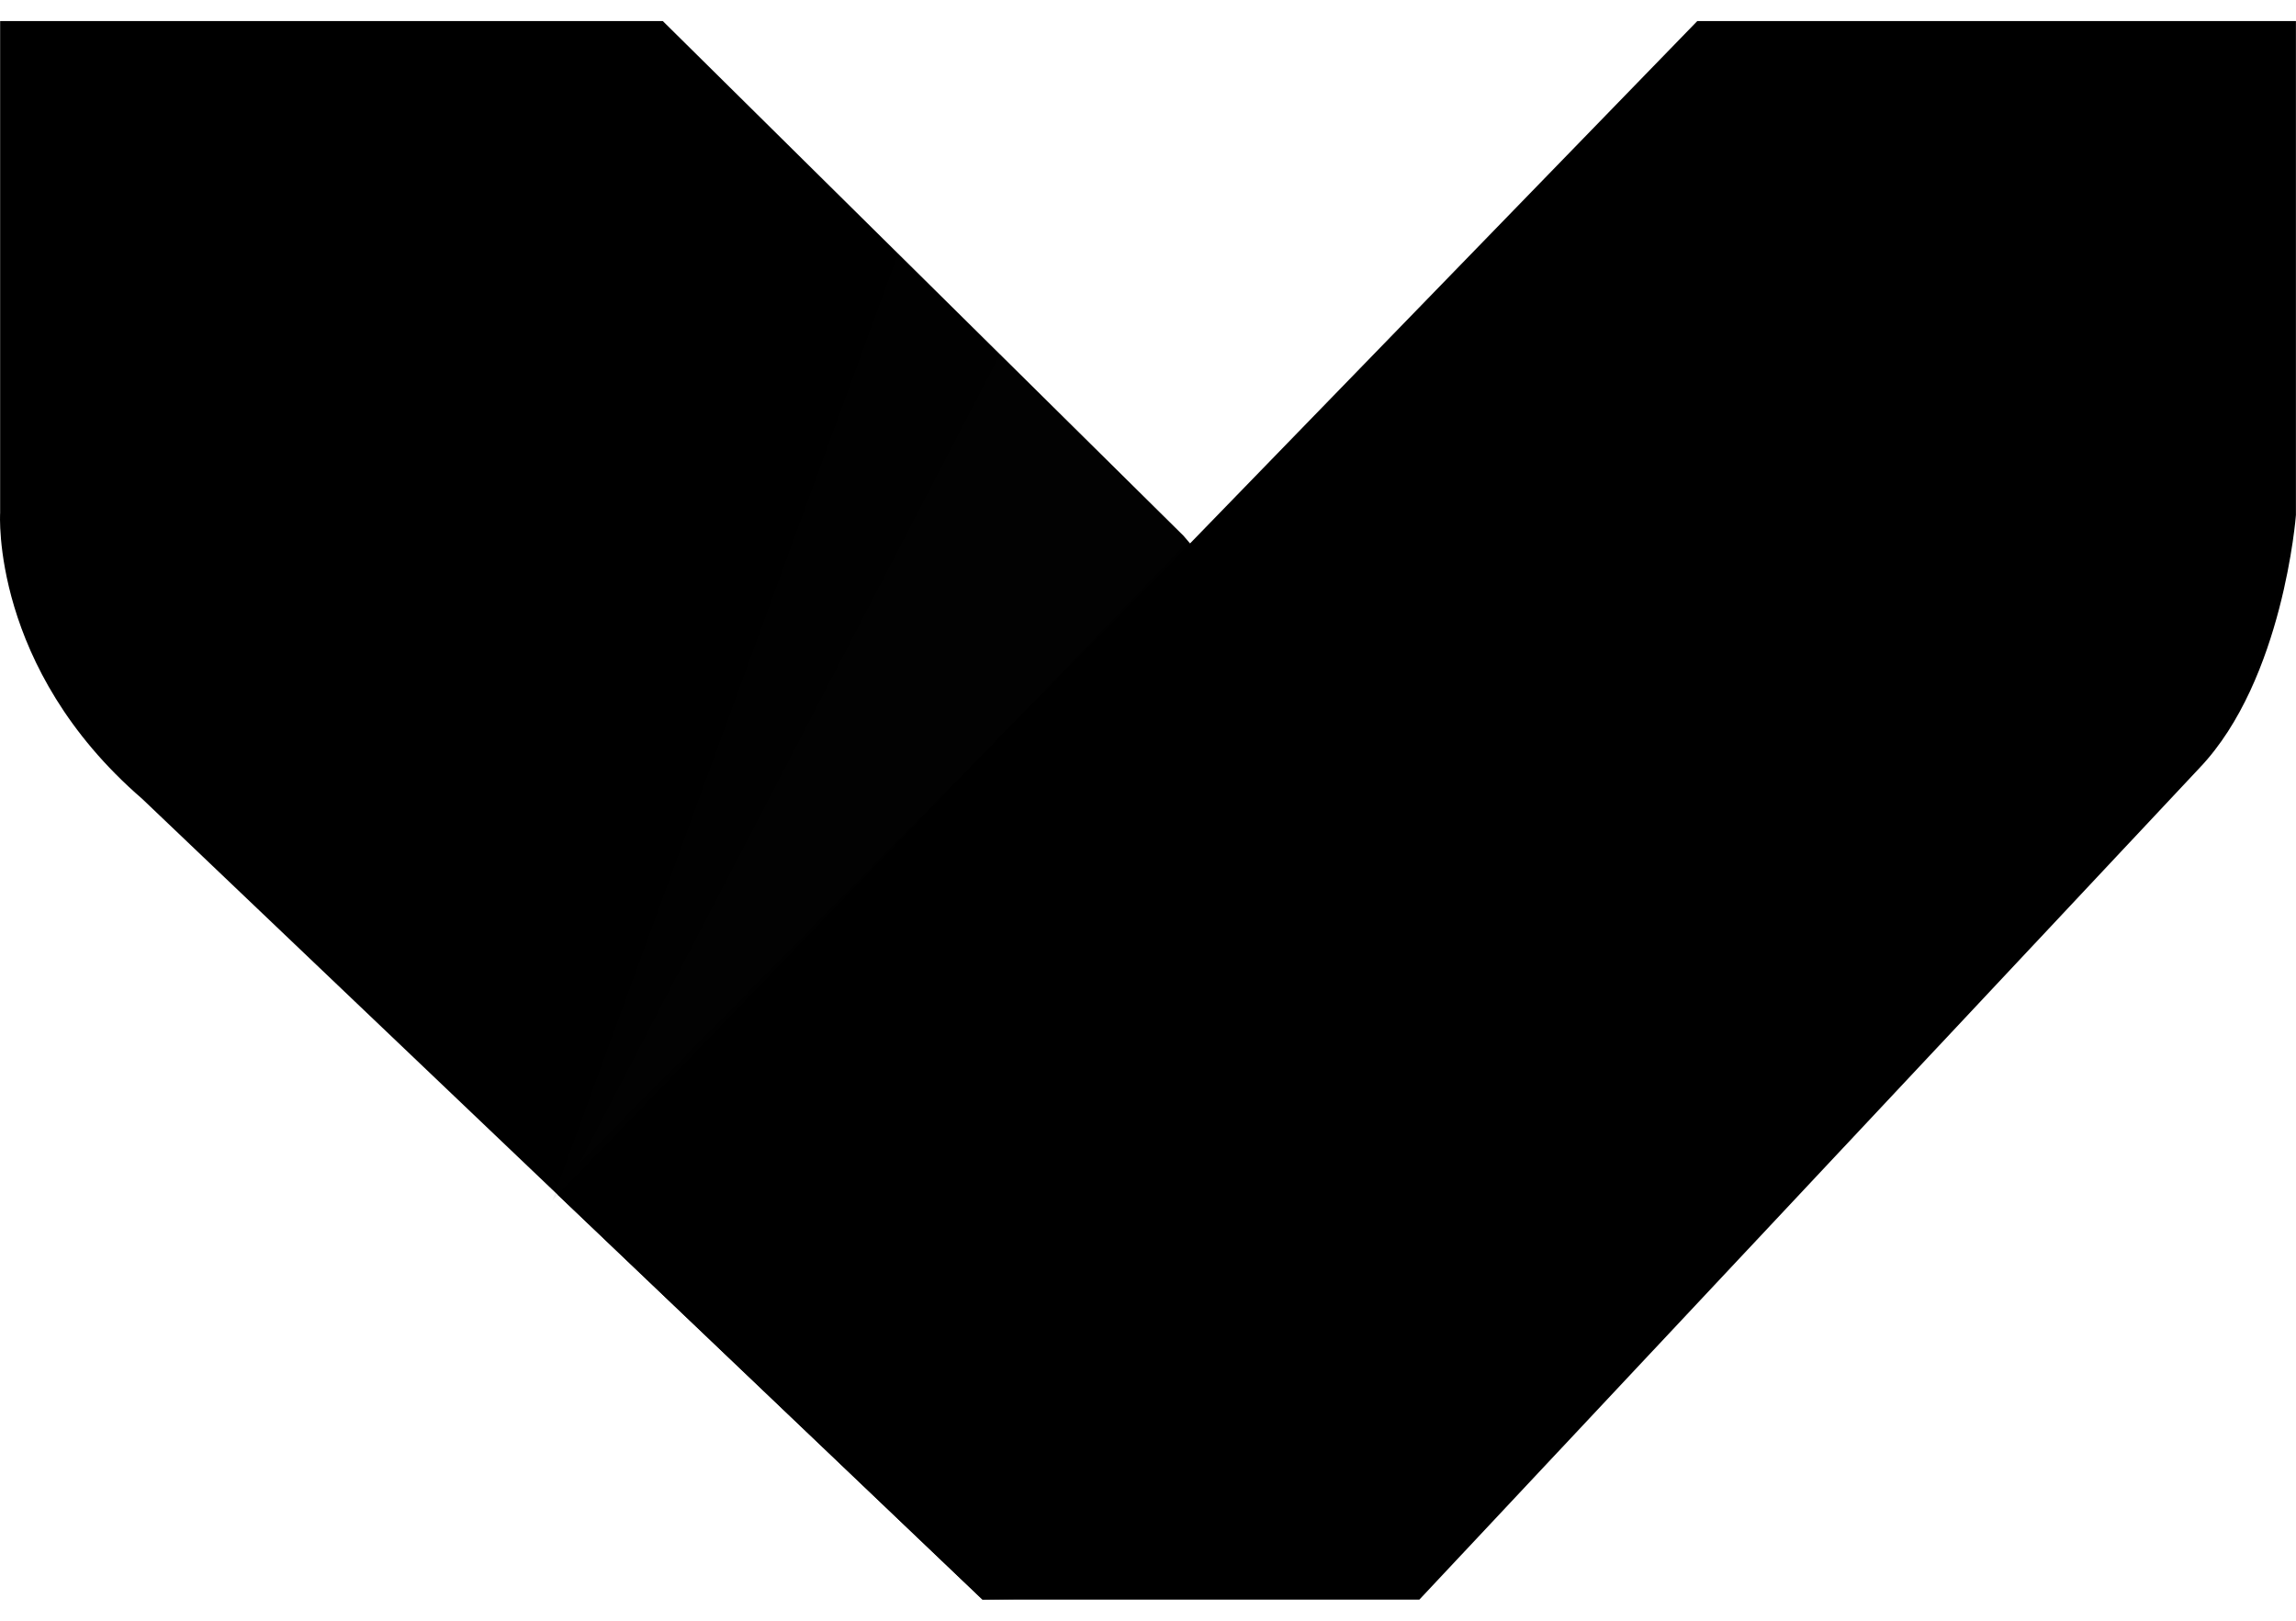
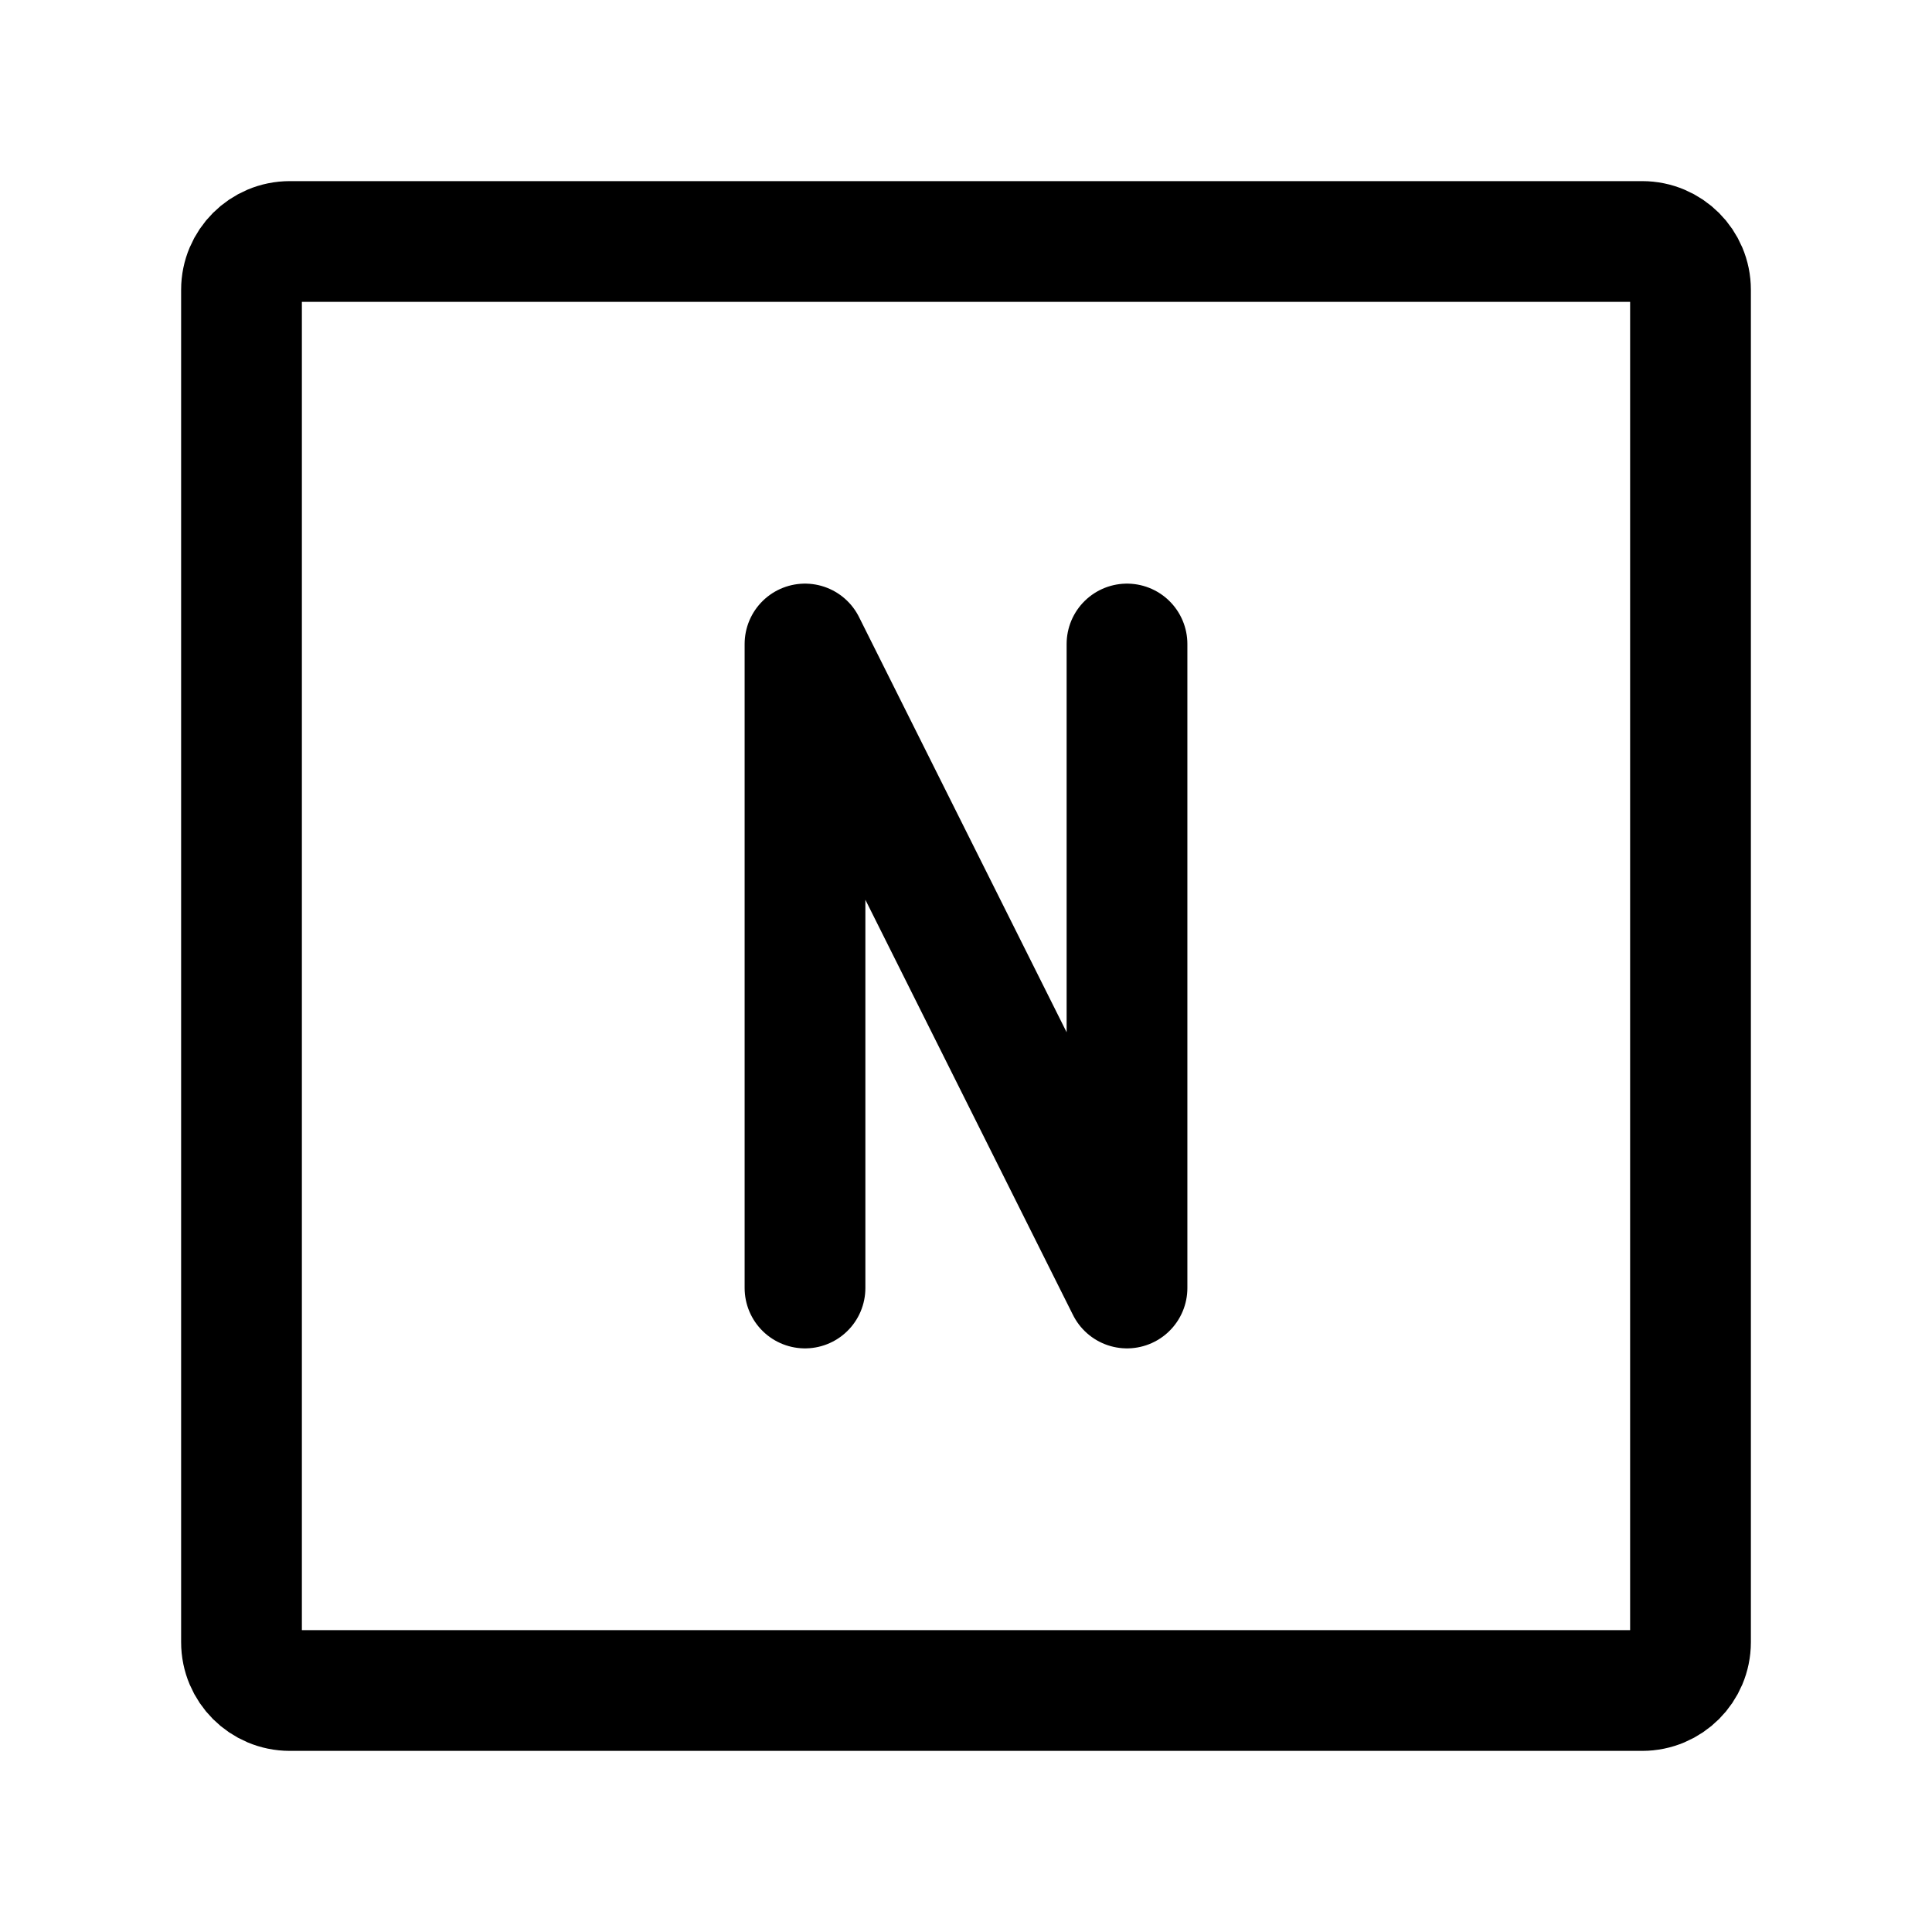
- <svg xmlns="http://www.w3.org/2000/svg" width="34" height="24" viewBox="0 0 34 24" fill="none">
-   <path fill-rule="evenodd" clip-rule="evenodd" d="M0.002 0.312V7.595C0.002 7.595 -0.142 9.888 2.105 11.829L14.547 23.684L21.017 23.601L19.979 10.813L17.526 7.934L9.815 0.312H0.002Z" fill="currentColor" />
-   <path opacity="0.06" fill-rule="evenodd" clip-rule="evenodd" d="M8.18 17.776L13.303 3.752L17.589 8.022L8.18 17.776Z" fill="#161616" />
-   <path opacity="0.06" fill-rule="evenodd" clip-rule="evenodd" d="M8.582 17.225L14.813 5.242L17.621 8.052L8.582 17.225Z" fill="#161616" />
-   <path fill-rule="evenodd" clip-rule="evenodd" d="M8.258 17.691L25.134 0.312H33.999V7.627C33.999 7.627 33.814 10.065 32.574 11.369L21.018 23.688H14.549L8.258 17.691Z" fill="currentColor" />
+ <svg xmlns="http://www.w3.org/2000/svg" aria-hidden="true" role="img" tag="i" class="v-icon notranslate v-theme--dark iconify iconify--iconoir" width="1em" height="1em" viewBox="0 0 24 24" style="font-size: 36px; height: 48px; width: 48px;">
+   <g fill="none" stroke="currentColor" stroke-linecap="round" stroke-linejoin="round" stroke-width="1.5">
+     <path d="M21 3.6v16.8a.6.6 0 0 1-.6.6H3.6a.6.6 0 0 1-.6-.6V3.6a.6.6 0 0 1 .6-.6h16.8a.6.6 0 0 1 .6.6Z" />
+     <path d="M10 16V8l4 8V8" />
+   </g>
</svg>
